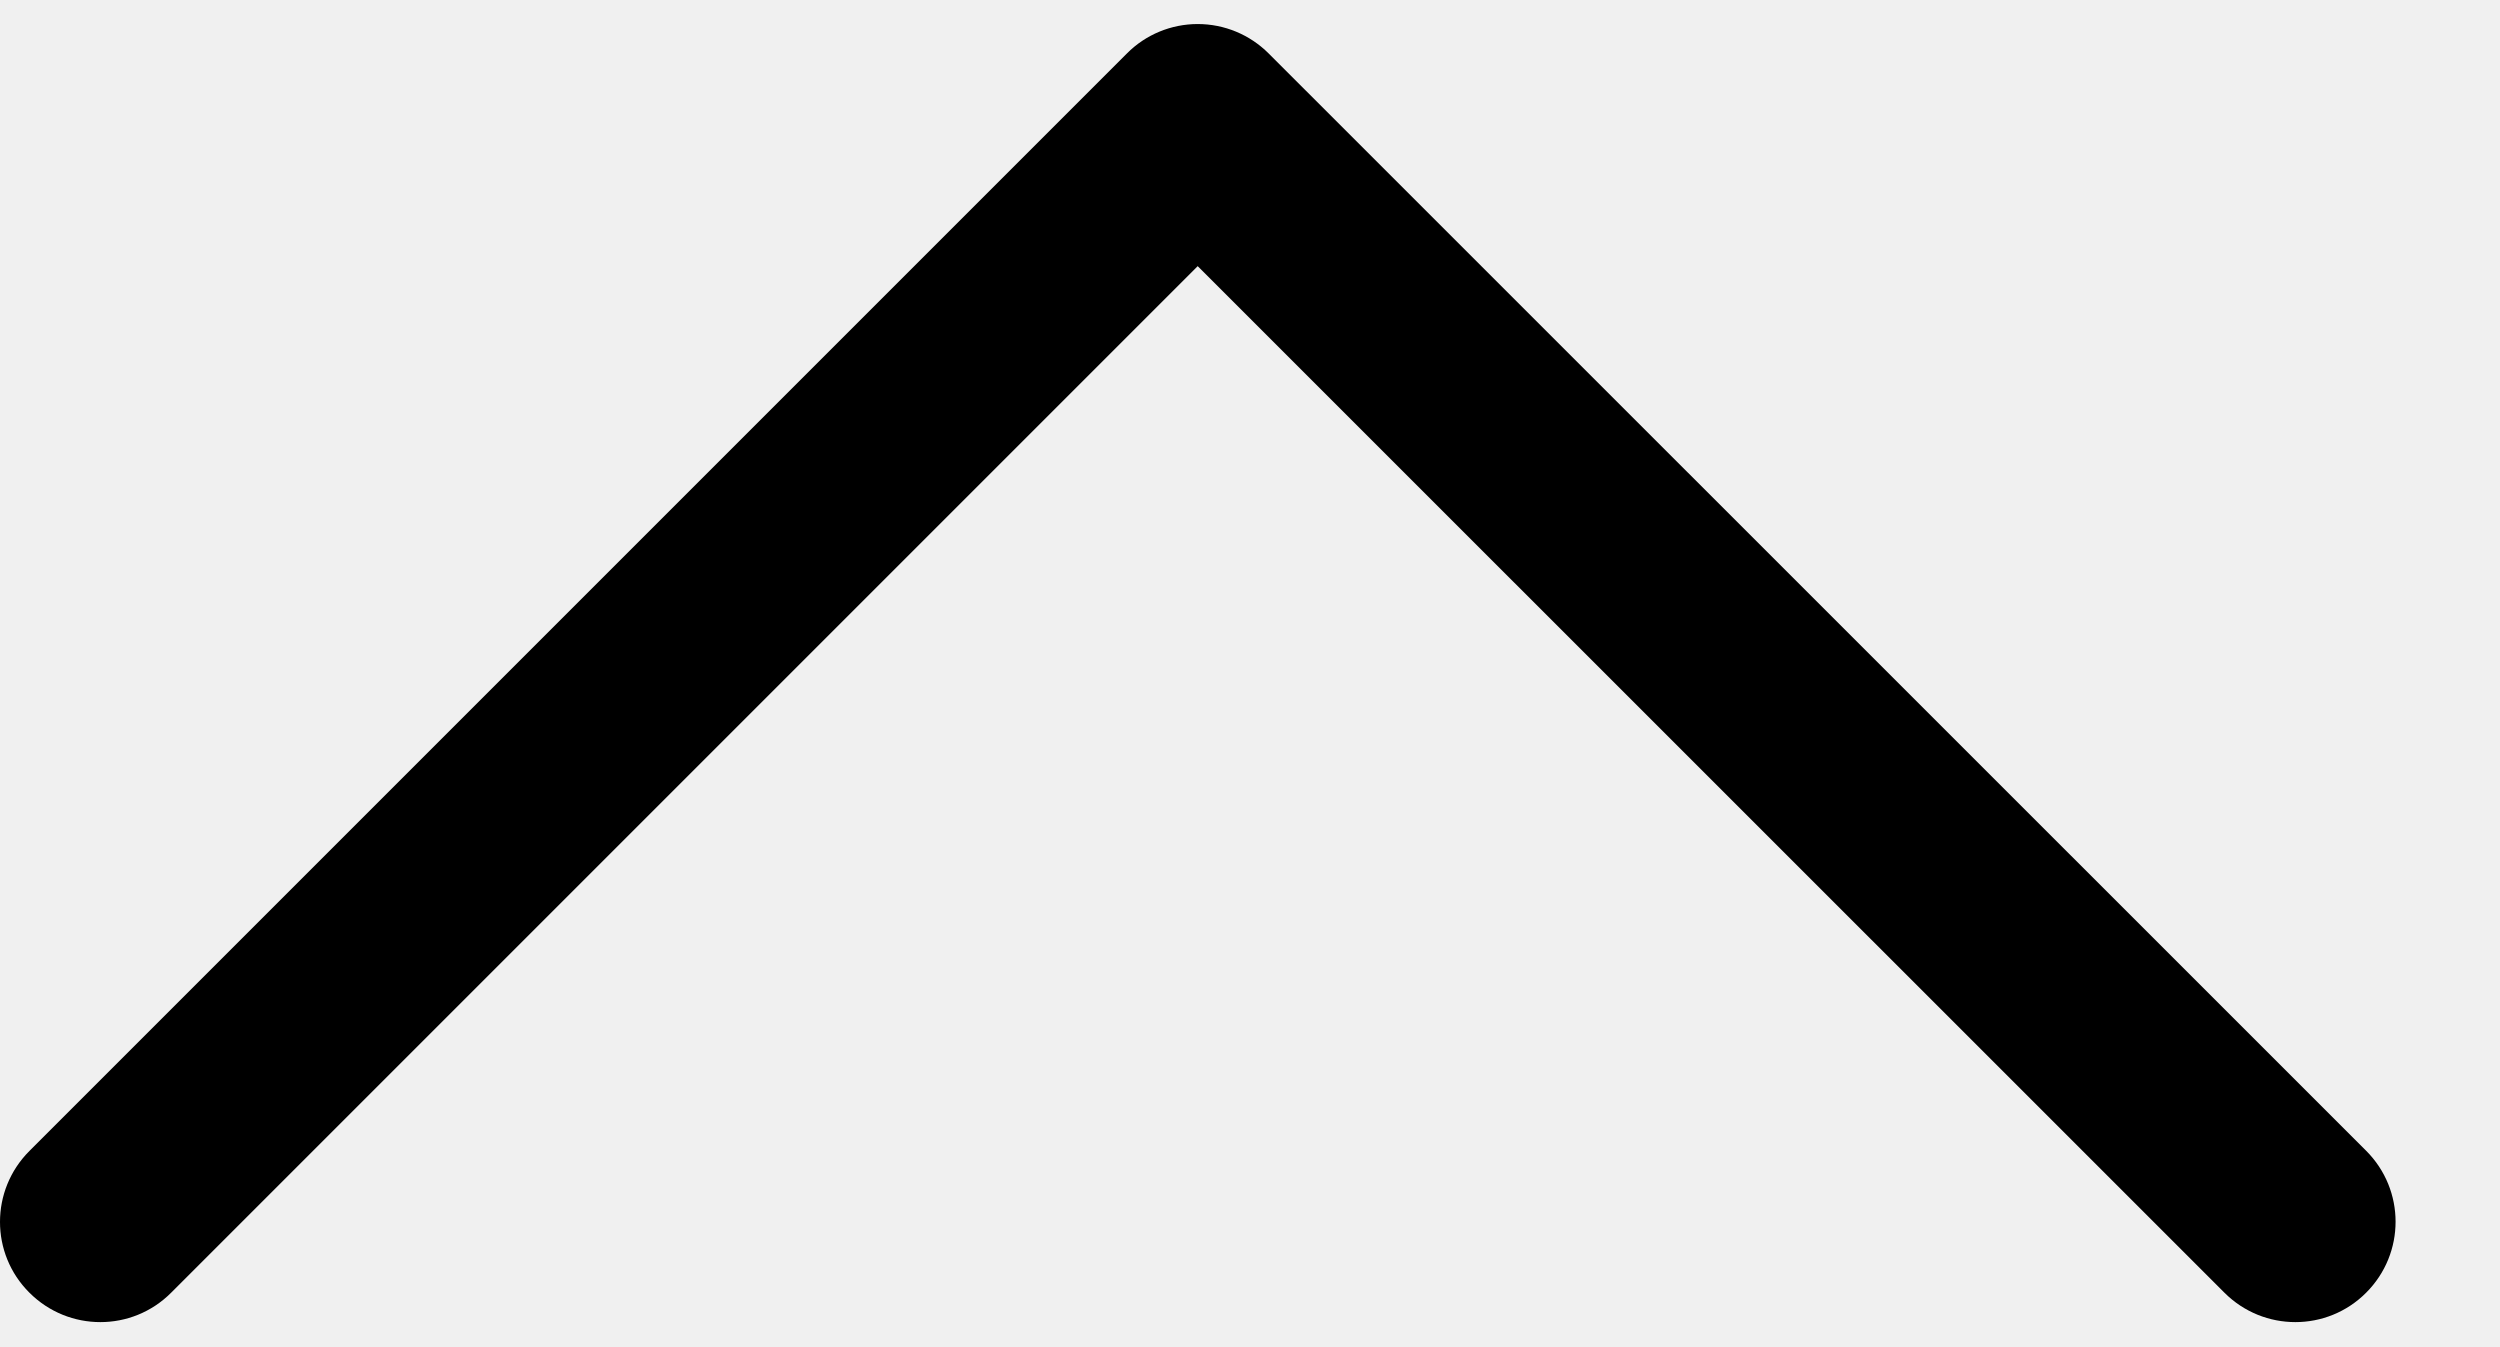
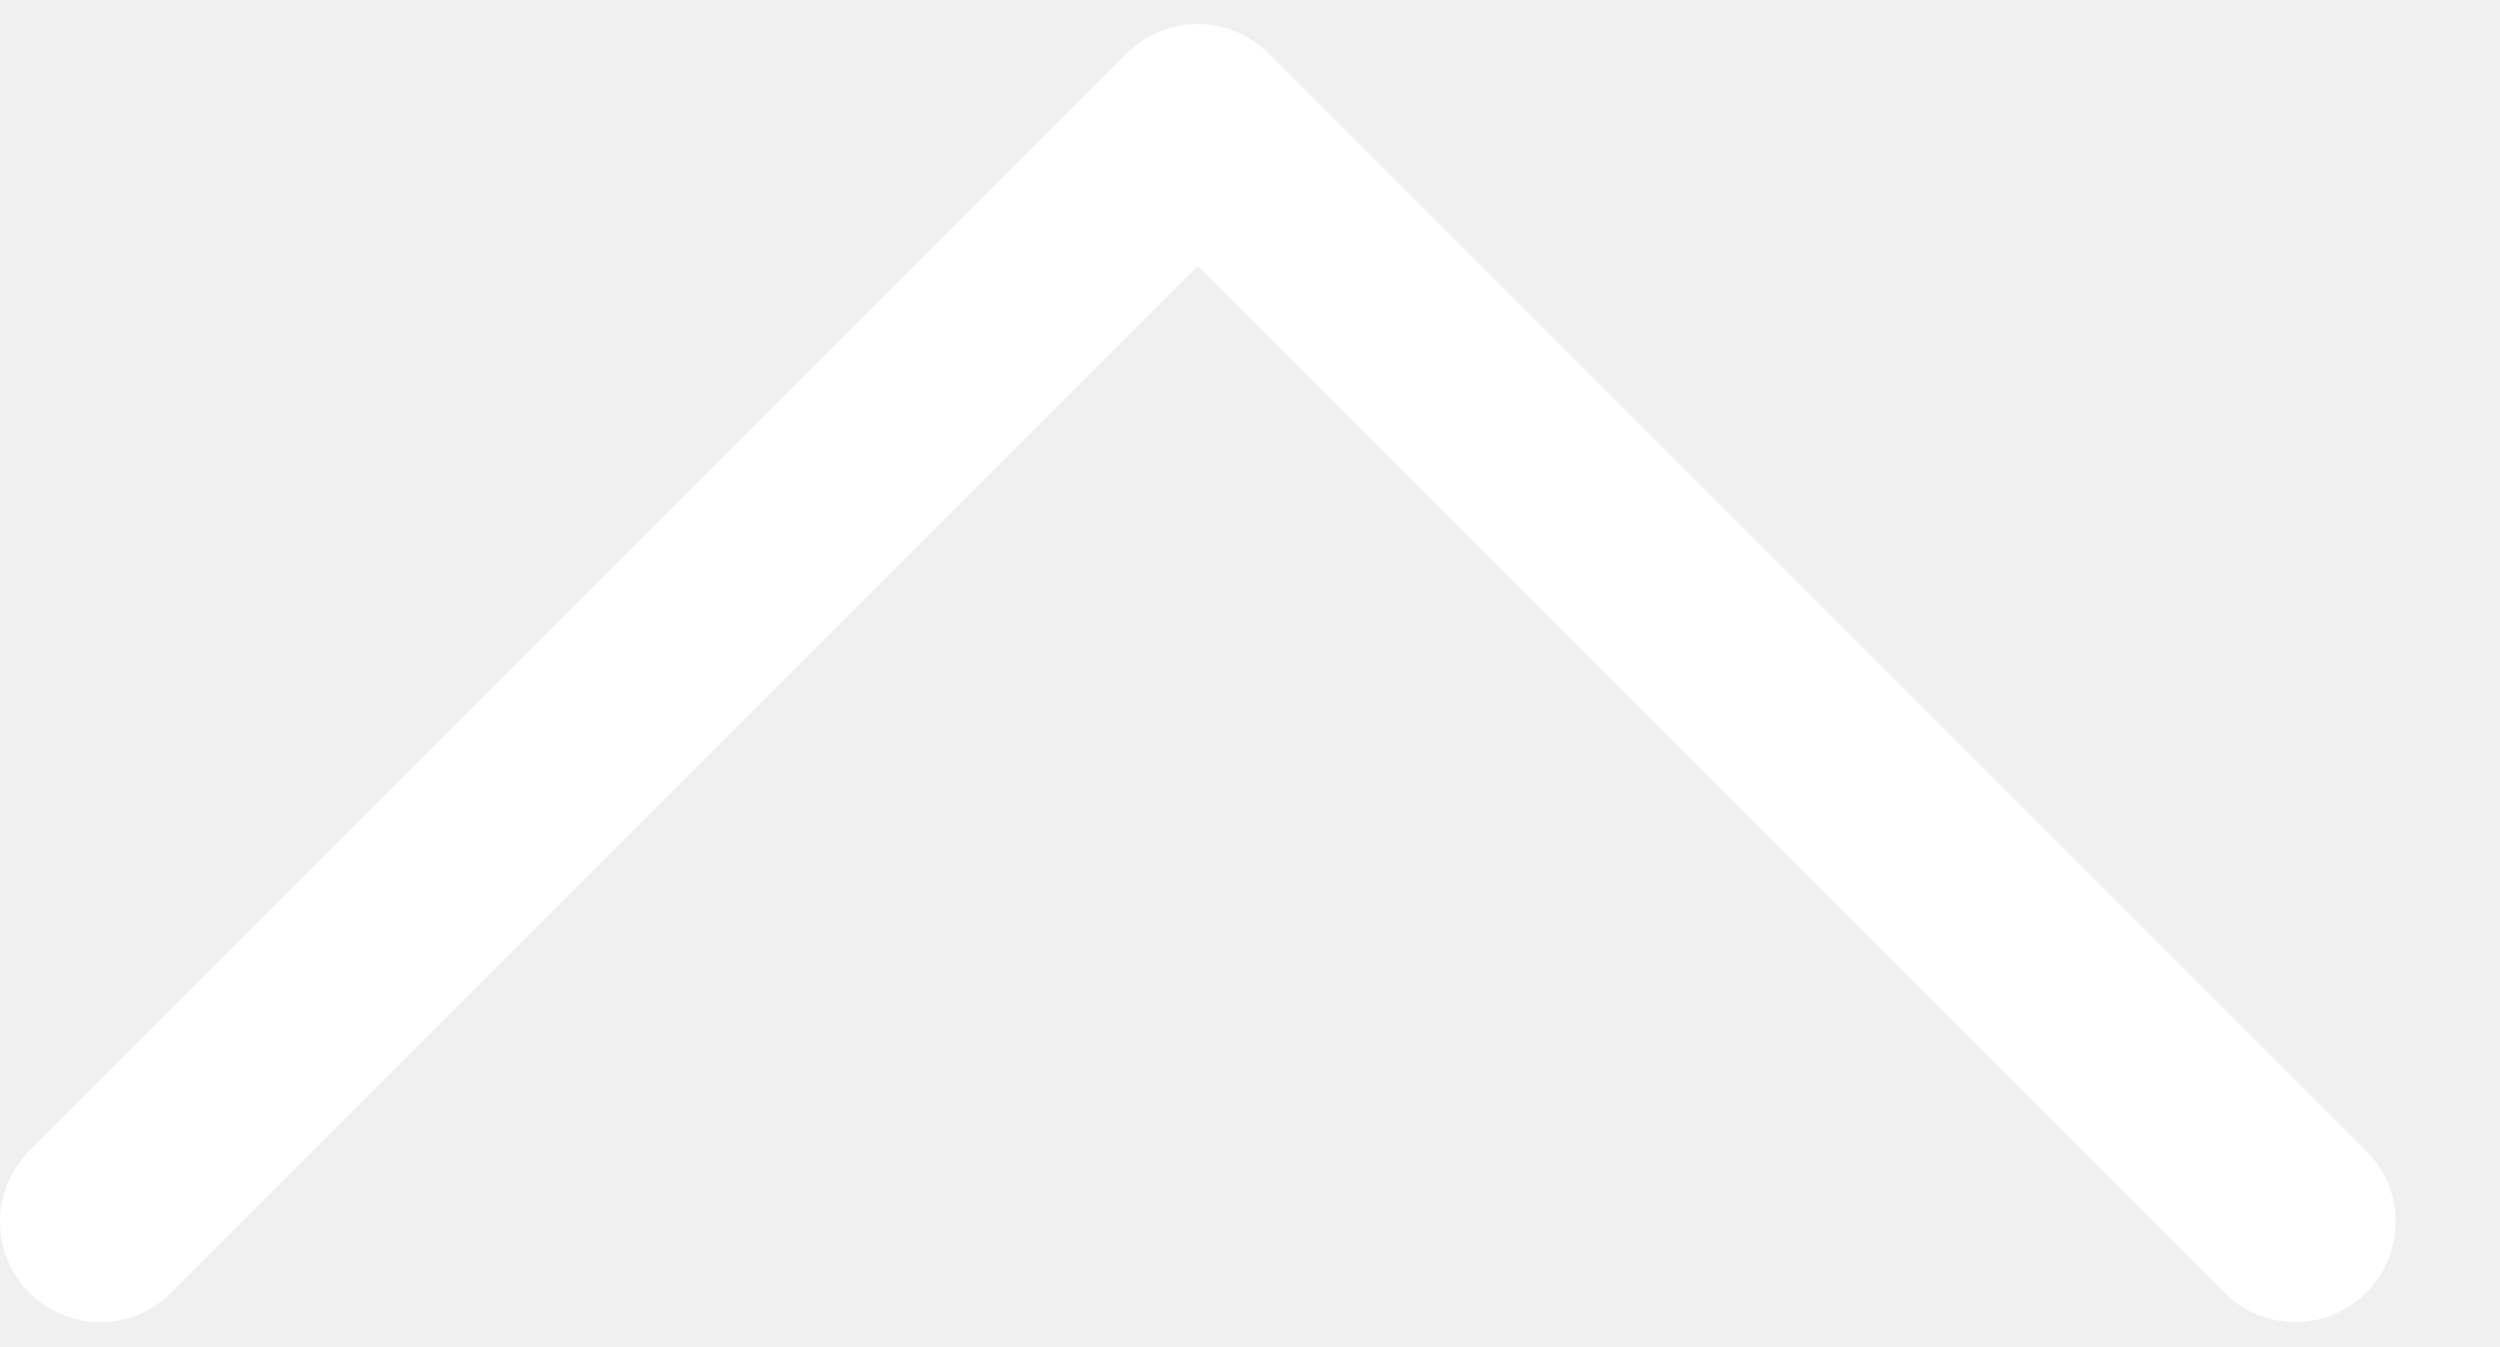
- <svg xmlns="http://www.w3.org/2000/svg" width="13" height="7" viewBox="0 0 13 7" fill="none">
+ <svg xmlns="http://www.w3.org/2000/svg" width="13" height="7" viewBox="0 0 13 7" fill="#fff">
  <g id="noun_drop down_1123247">
-     <path id="Path 8" d="M6.228 0.125C6.09 0.125 5.957 0.18 5.86 0.278L0.153 5.985C-0.051 6.189 -0.051 6.519 0.153 6.722C0.357 6.926 0.687 6.926 0.89 6.722L6.228 1.384L11.567 6.722C11.771 6.926 12.101 6.926 12.304 6.722C12.508 6.518 12.508 6.188 12.304 5.984L6.597 0.278C6.499 0.18 6.367 0.125 6.228 0.125Z" fill="black" />
+     <path id="Path 8" d="M6.228 0.125C6.09 0.125 5.957 0.18 5.86 0.278L0.153 5.985C-0.051 6.189 -0.051 6.519 0.153 6.722C0.357 6.926 0.687 6.926 0.89 6.722L6.228 1.384L11.567 6.722C11.771 6.926 12.101 6.926 12.304 6.722C12.508 6.518 12.508 6.188 12.304 5.984L6.597 0.278C6.499 0.18 6.367 0.125 6.228 0.125Z" fill="white" />
  </g>
</svg>
